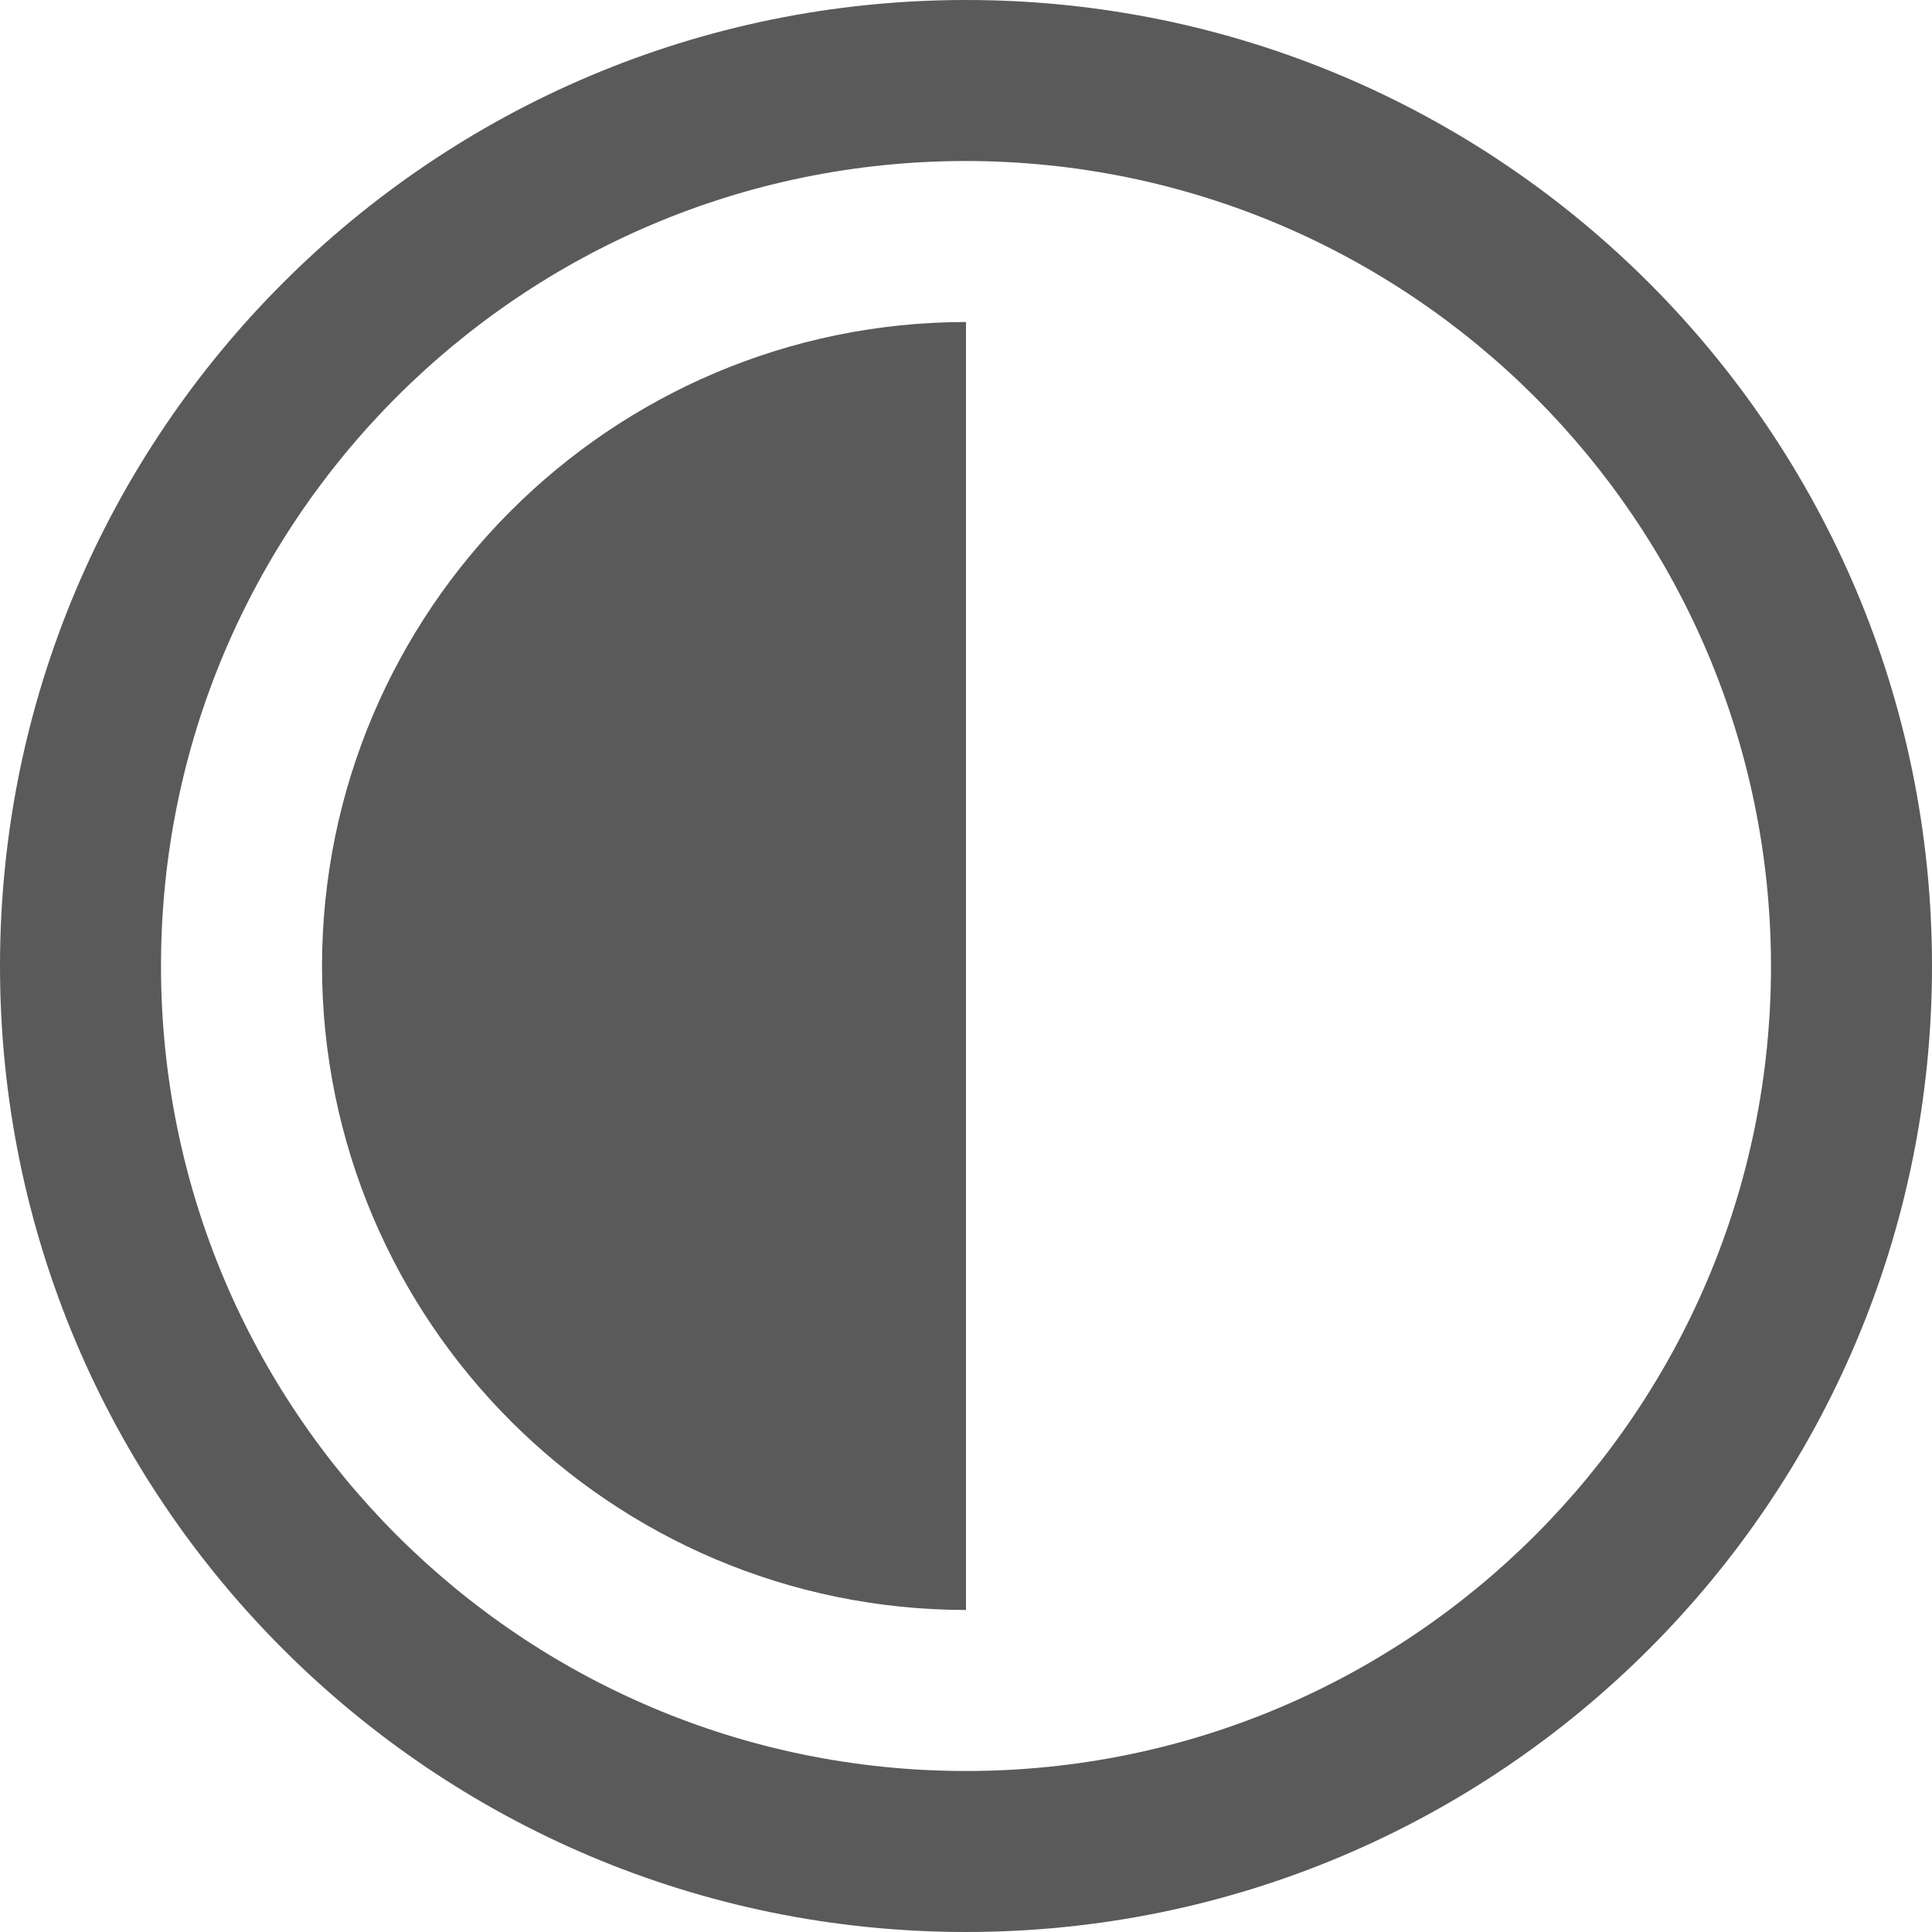
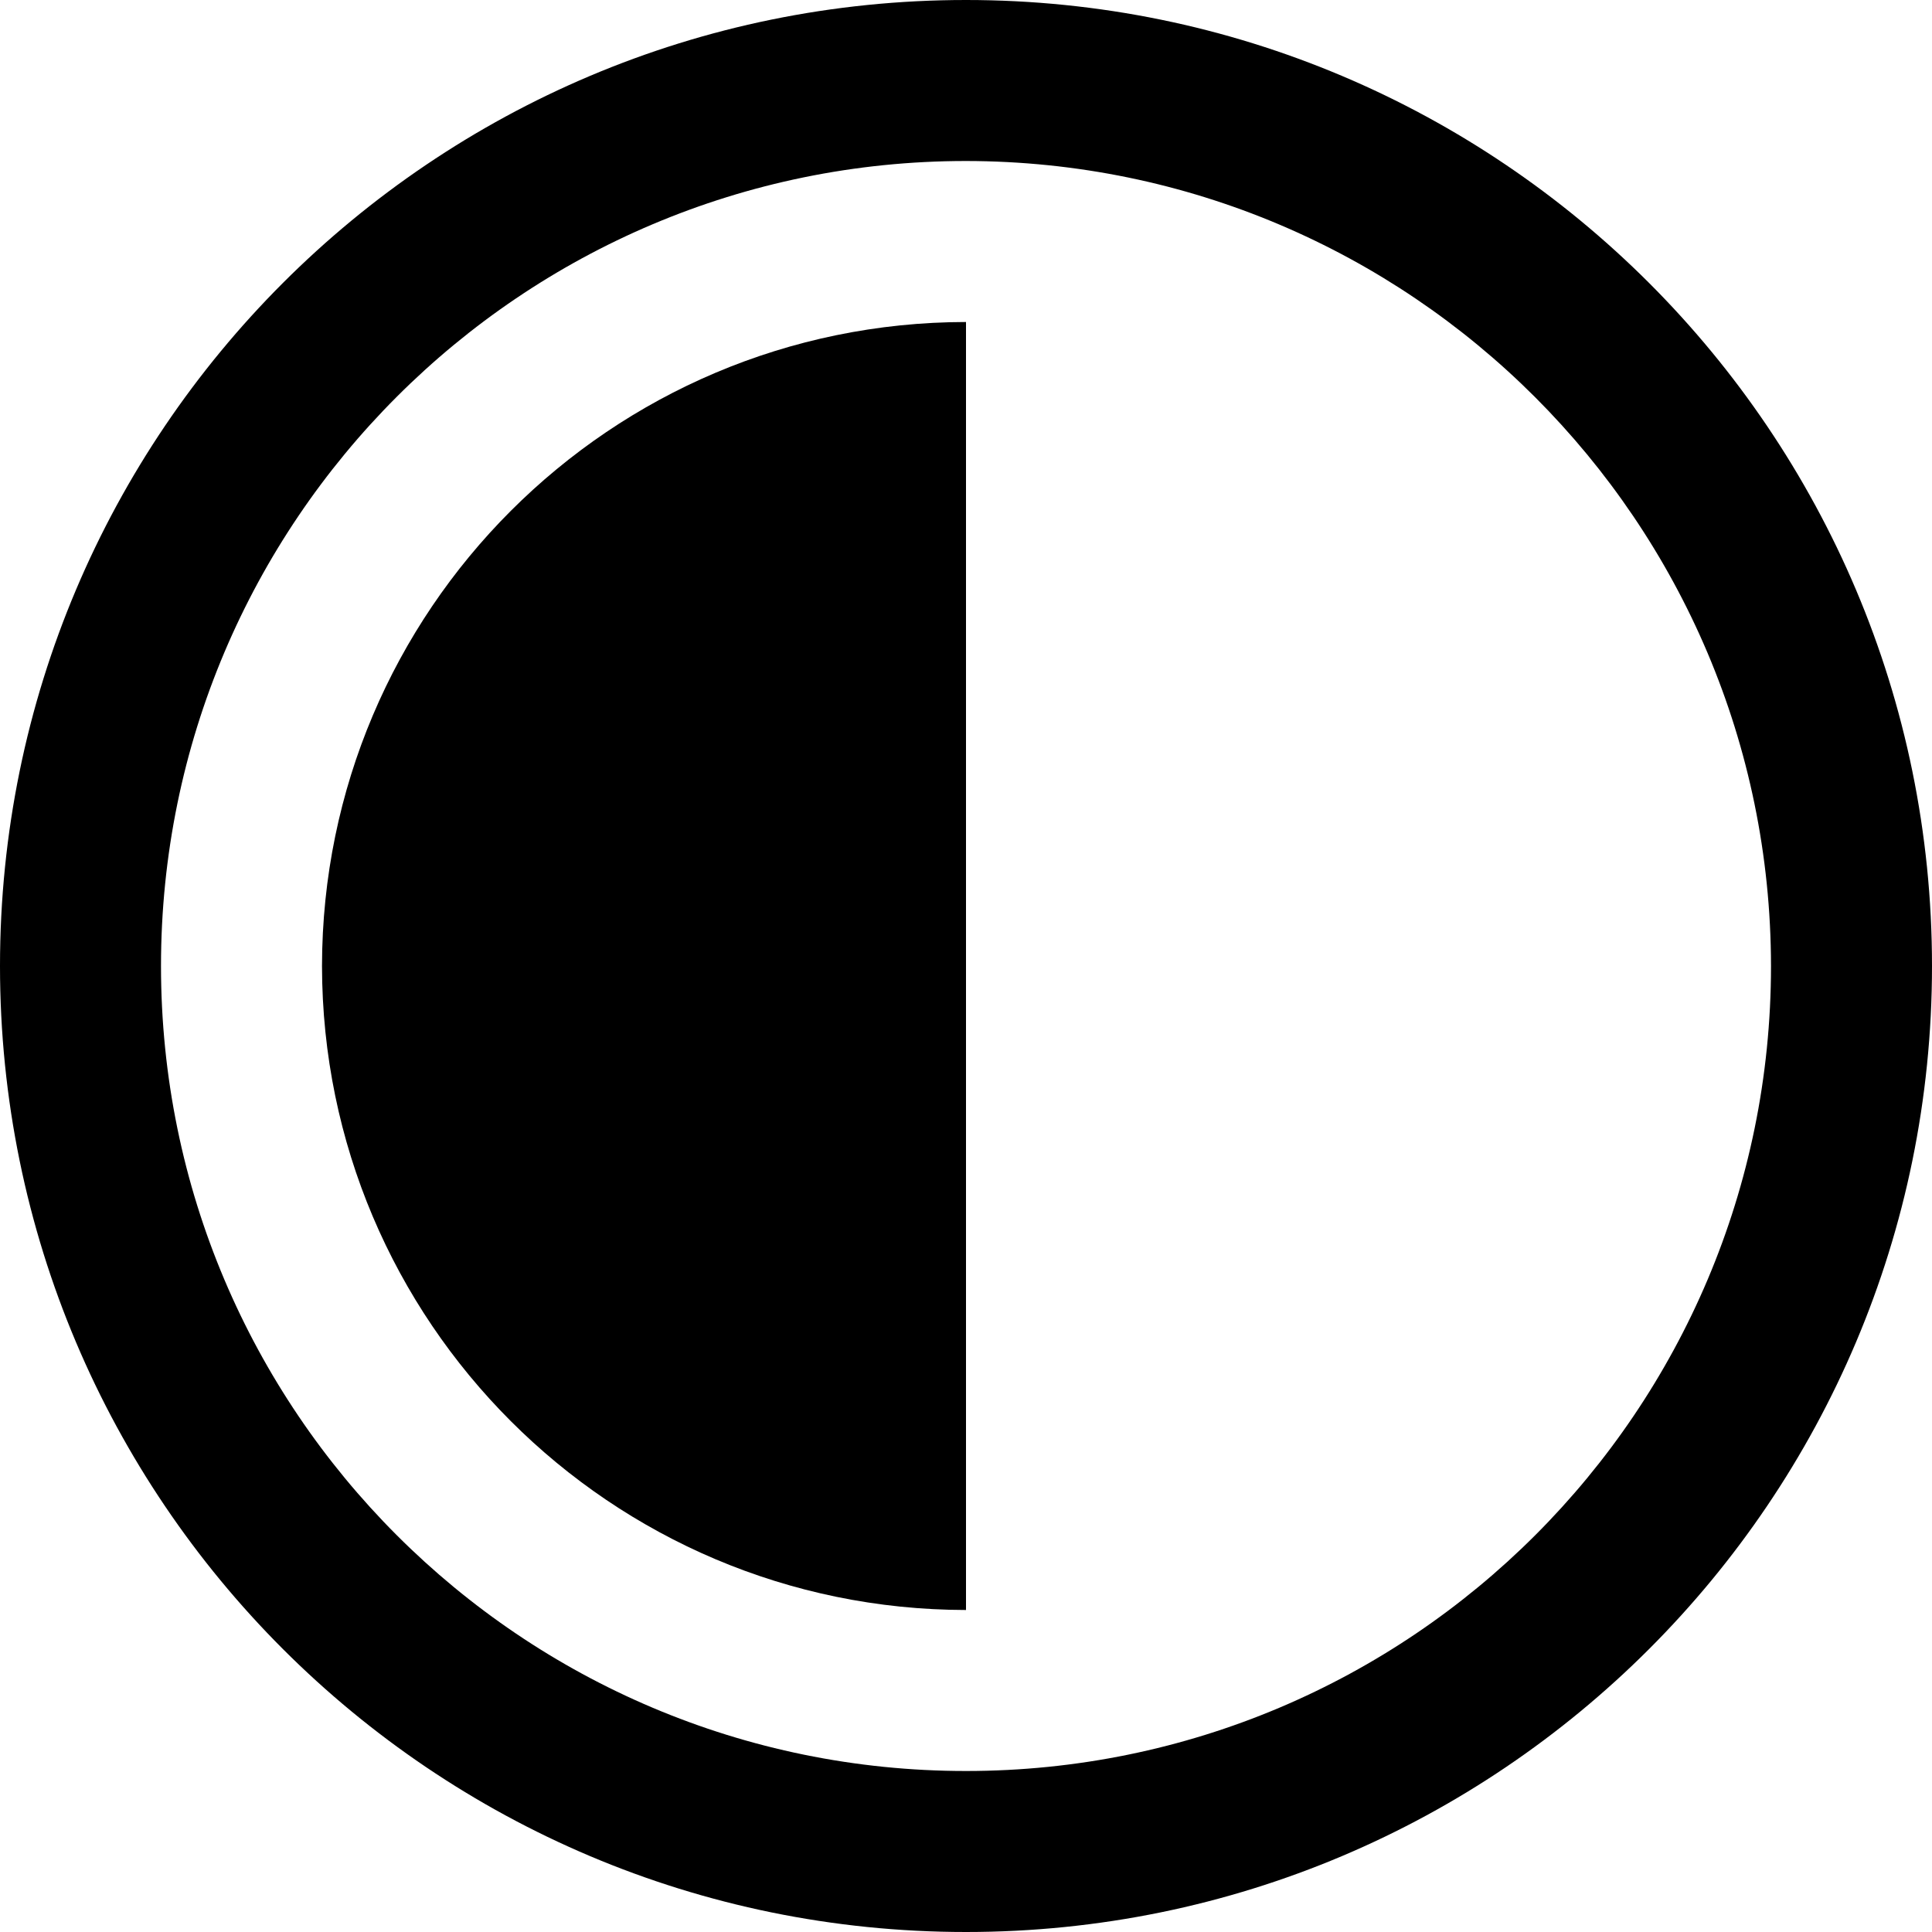
<svg xmlns="http://www.w3.org/2000/svg" id="半场" width="24" height="24" viewBox="0 0 24 24">
  <g id="组_3602" data-name="组 3602">
-     <path id="路径_2335" data-name="路径 2335" d="M12,2A10,10,0,1,0,22,12,10.011,10.011,0,0,0,12,2m0-2A12,12,0,1,1,0,12,12,12,0,0,1,12,0Z" fill="#5a5a5a" />
-     <path id="路径_2334" data-name="路径 2334" d="M-2971,376h0a8.009,8.009,0,0,1-8-8,8.009,8.009,0,0,1,8-8v16Z" transform="translate(2983 -356)" fill="#5a5a5a" />
+     <path id="路径_2335" data-name="路径 2335" d="M12,2A10,10,0,1,0,22,12,10.011,10.011,0,0,0,12,2m0-2A12,12,0,1,1,0,12,12,12,0,0,1,12,0Z" />
+     <path id="路径_2334" data-name="路径 2334" d="M-2971,376h0a8.009,8.009,0,0,1-8-8,8.009,8.009,0,0,1,8-8v16Z" transform="translate(2983 -356)" />
  </g>
</svg>
